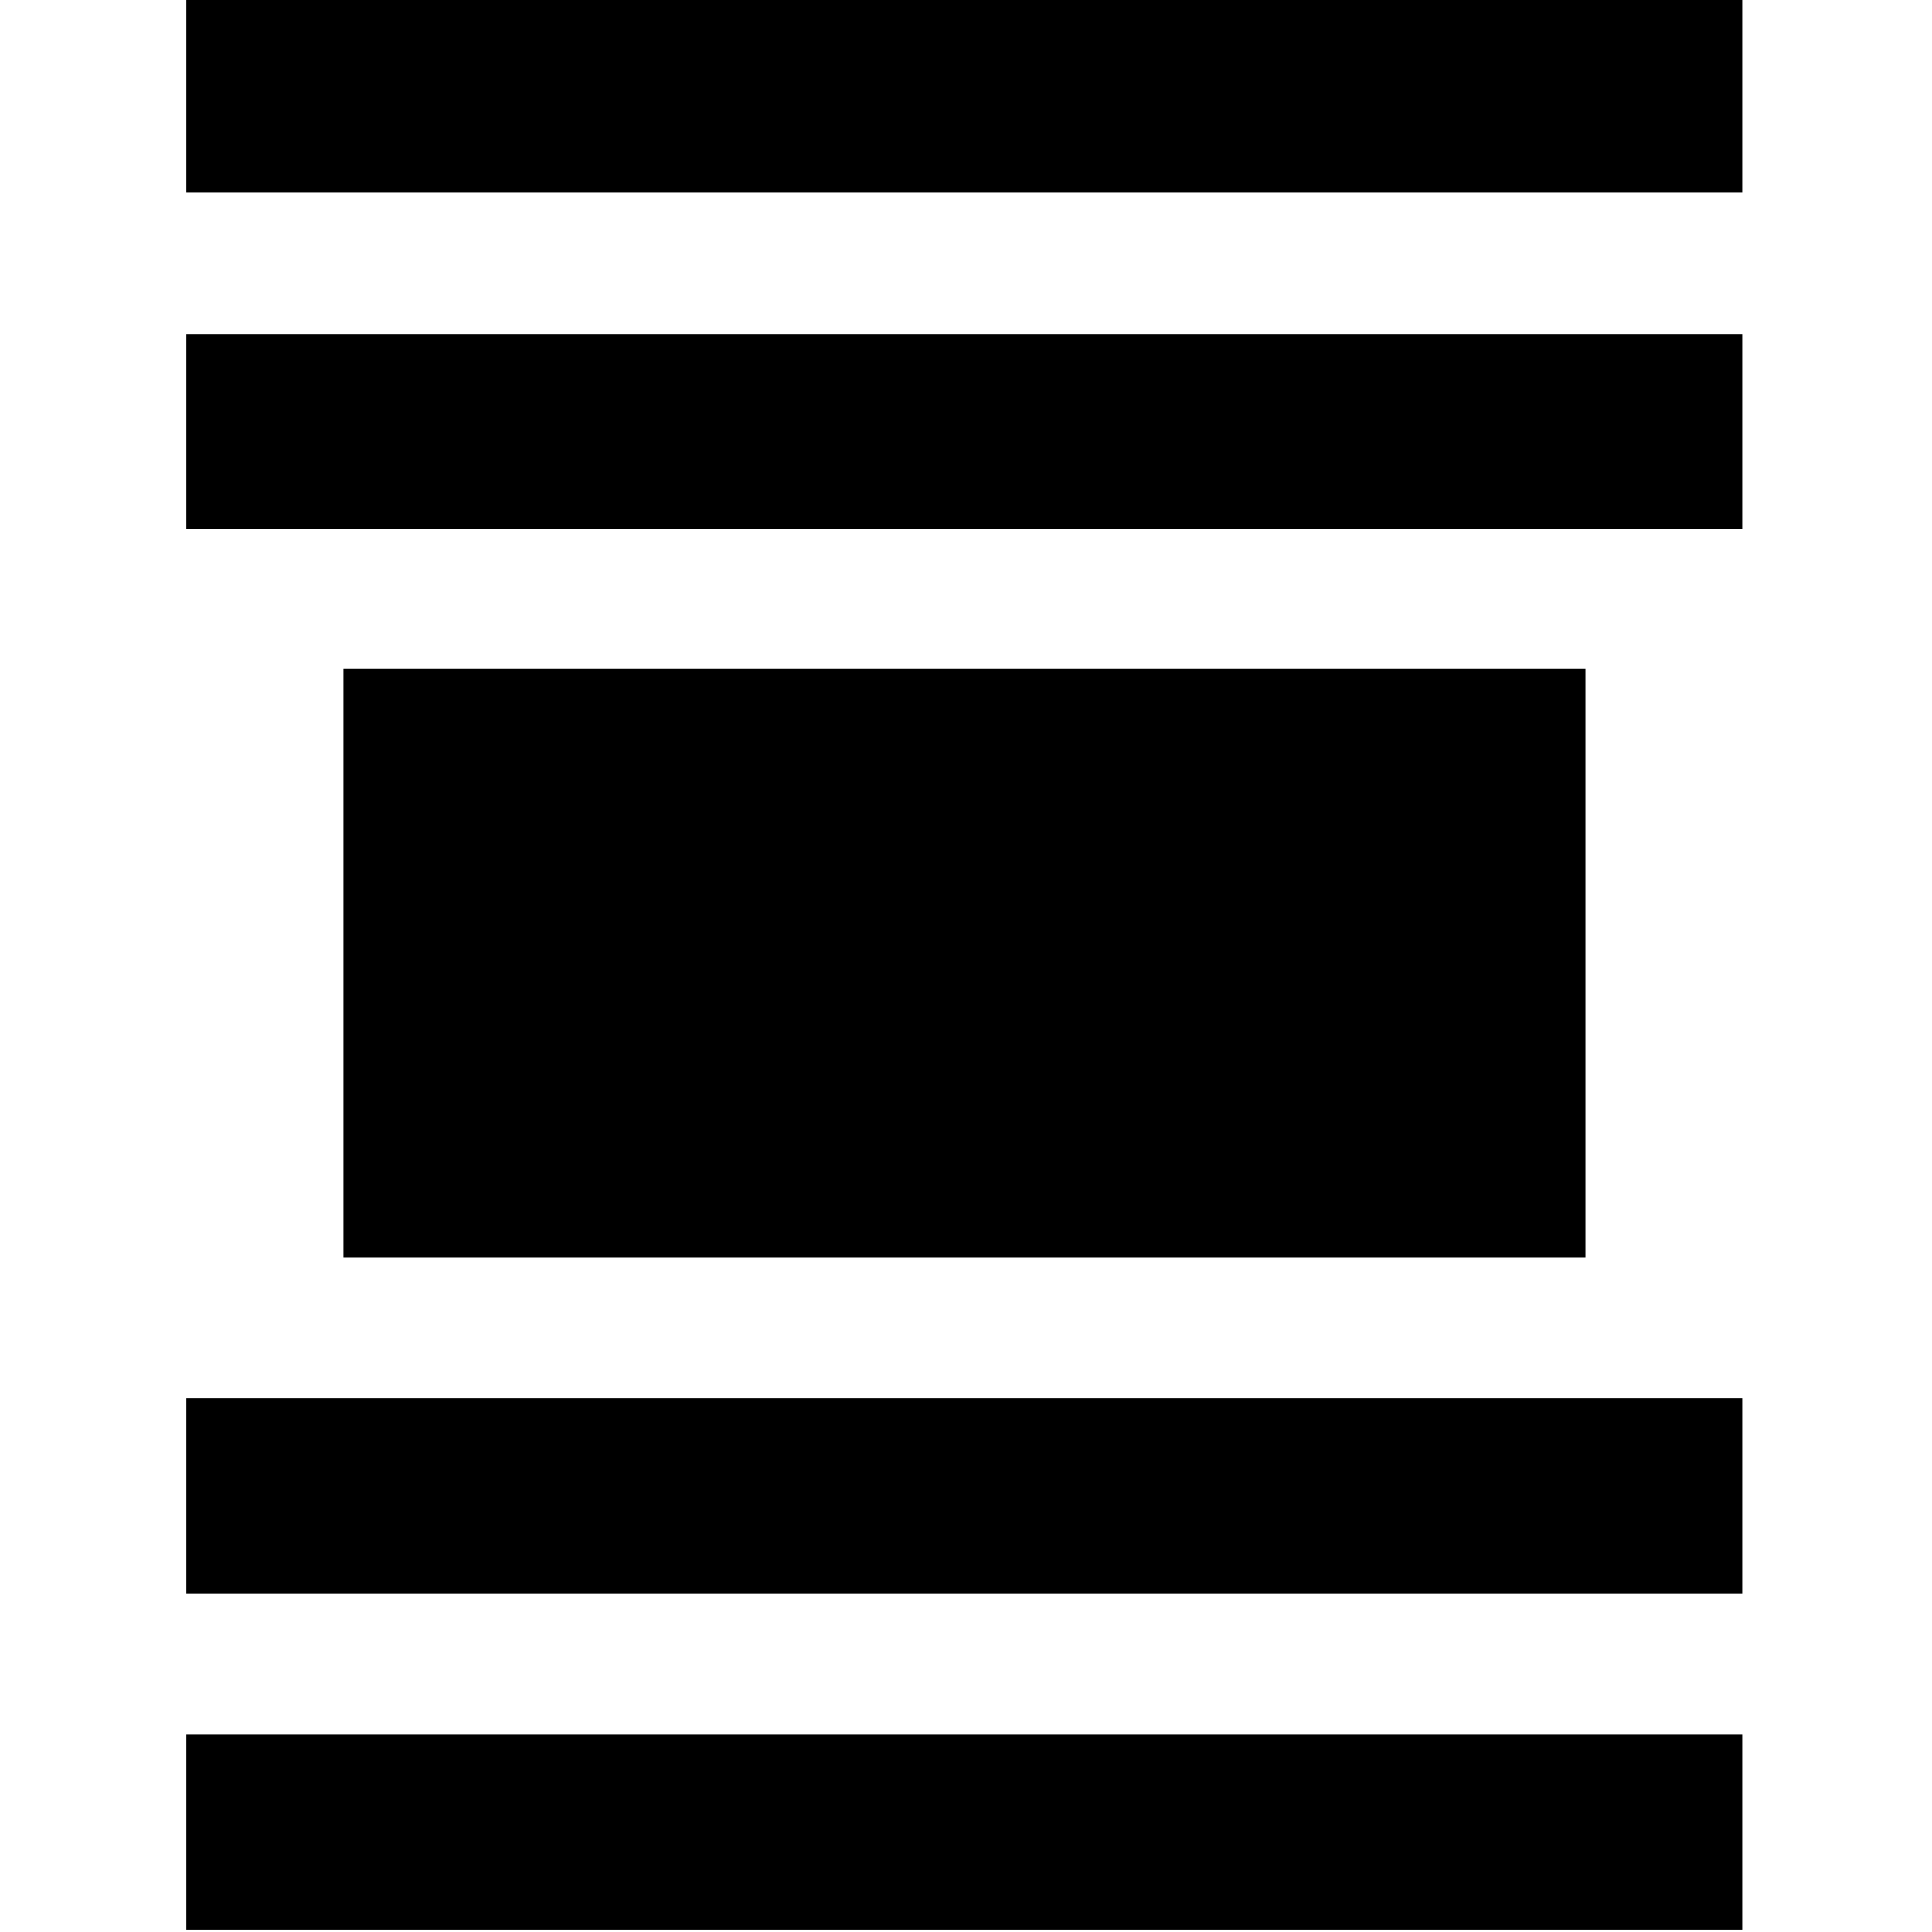
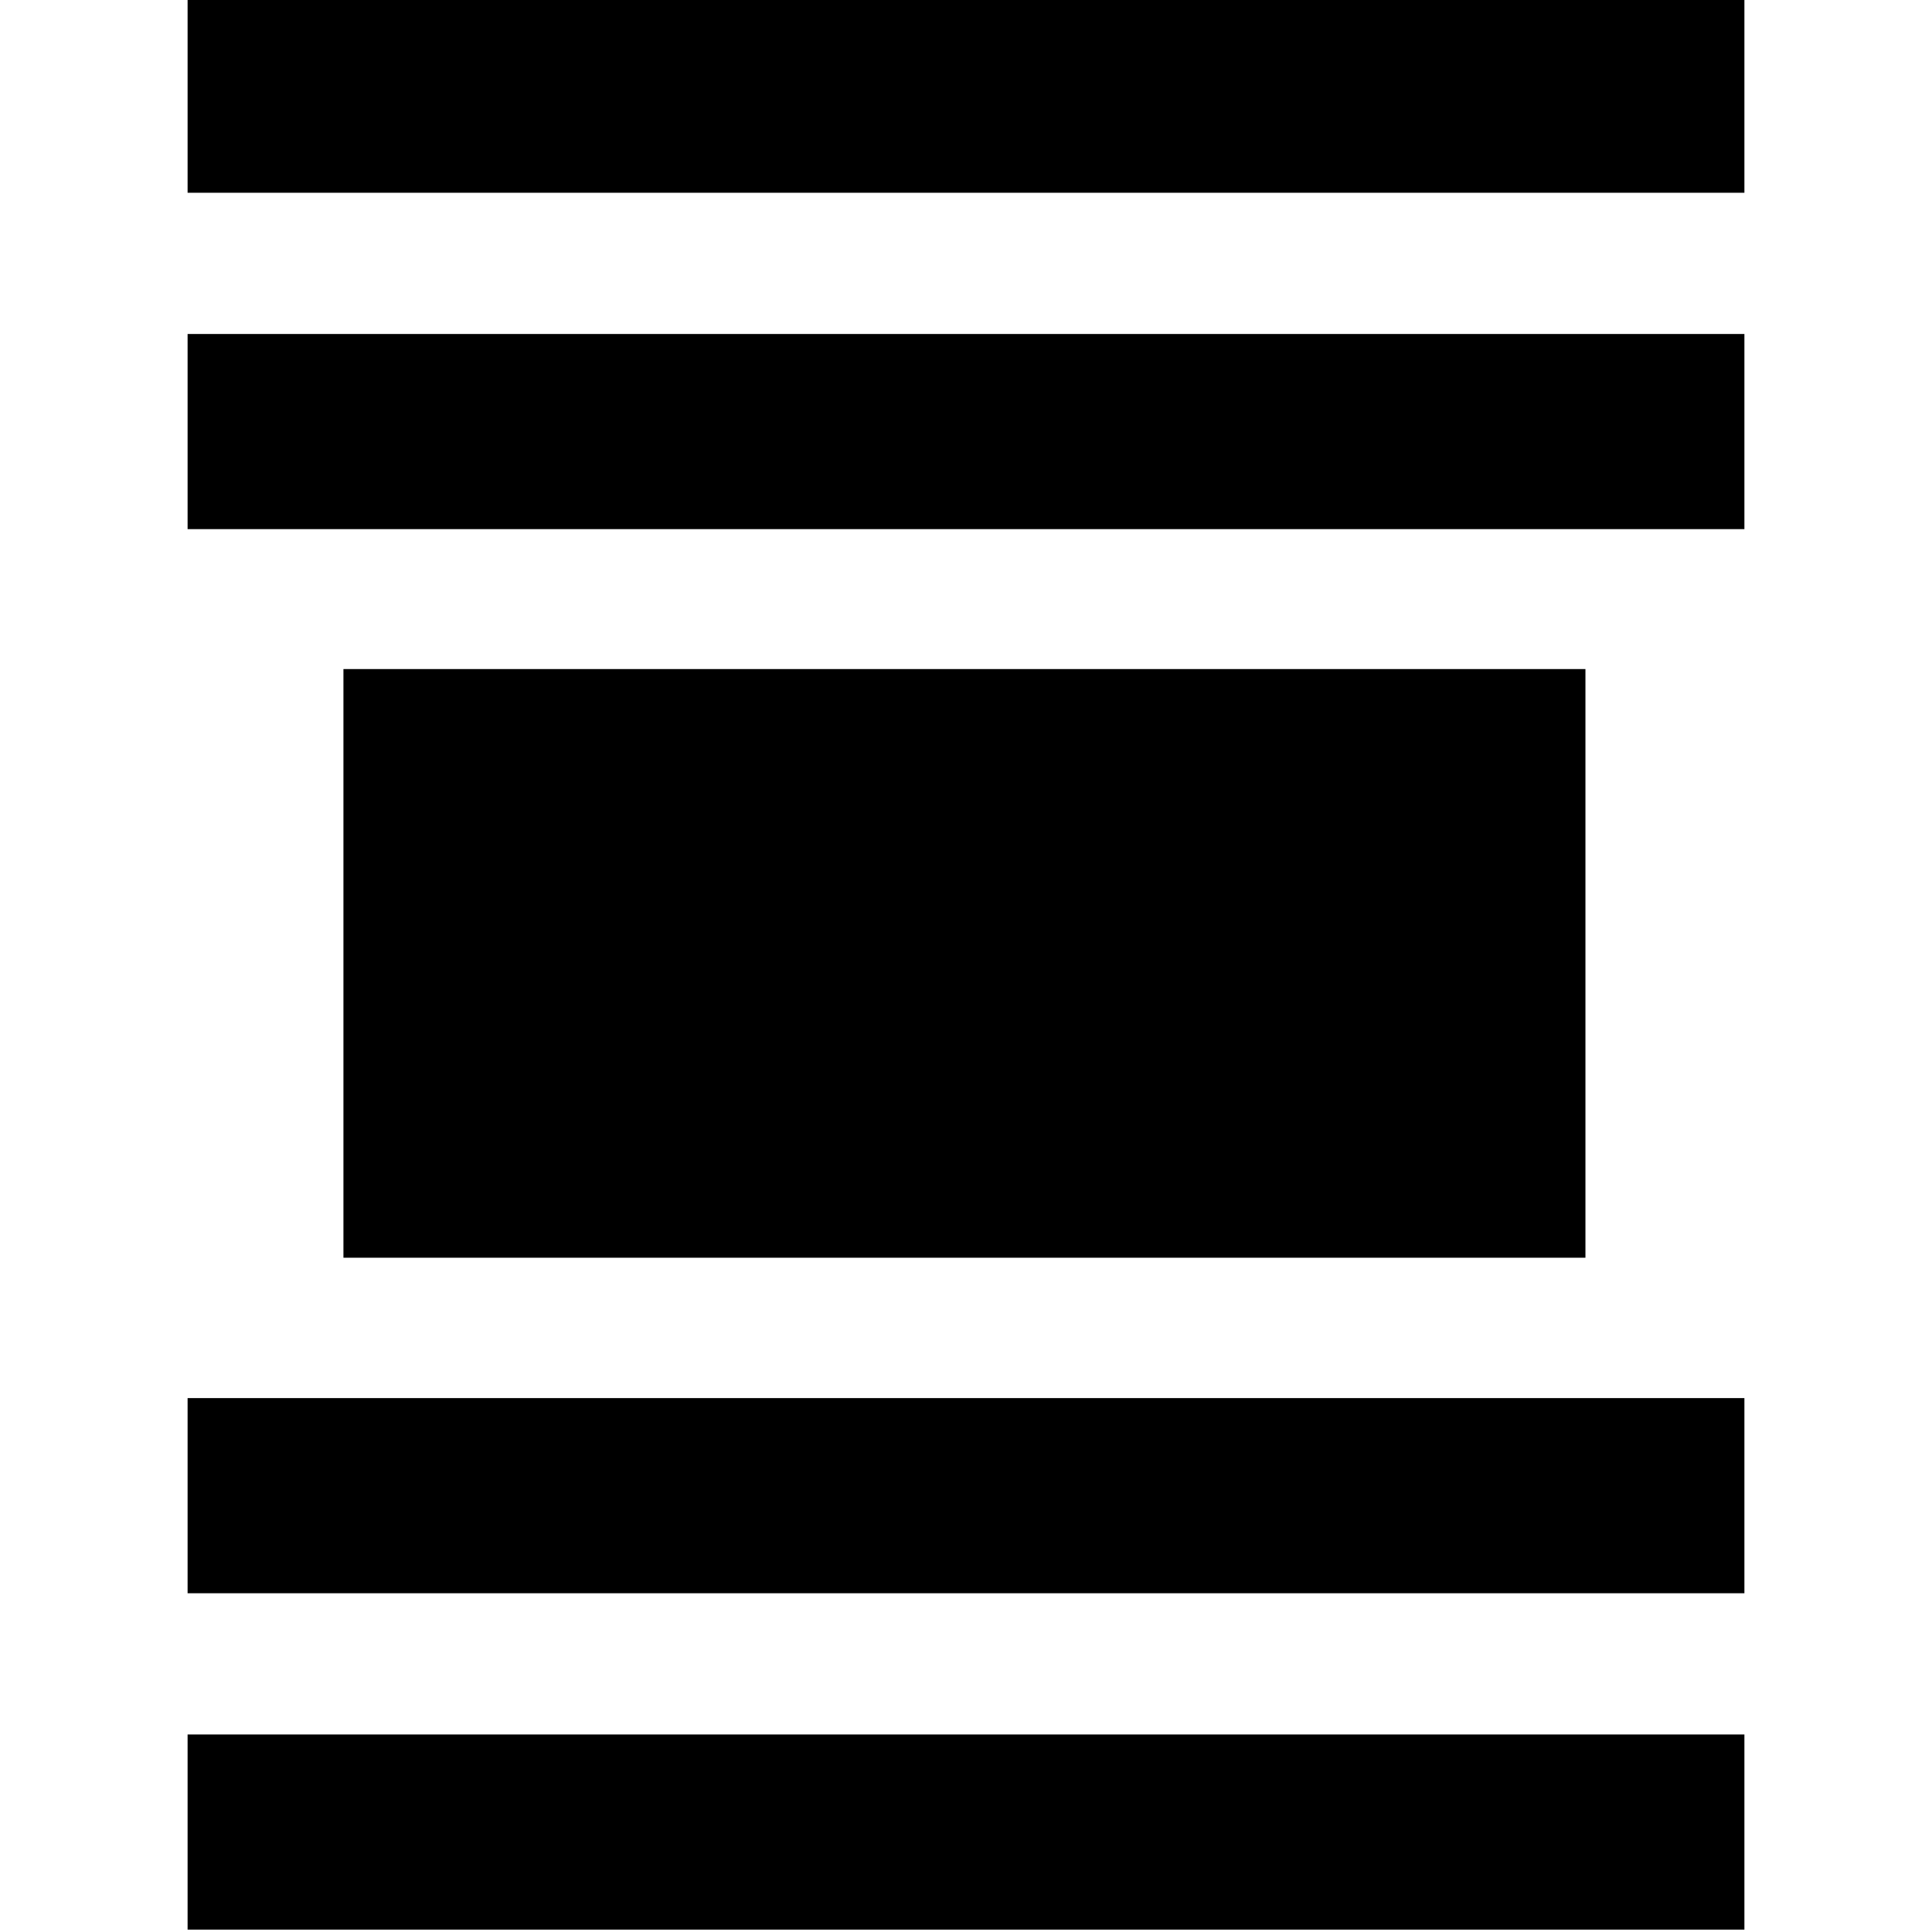
<svg xmlns="http://www.w3.org/2000/svg" width="1792" height="1792" viewBox="0 0 1792 1792">
-   <g id="aea5b74d-fe51-4fe6-92c6-d0331297e59a" data-name="ラベル">
+   <g id="f07ac816-8085-4bf9-bfd2-7a8e99a42502" data-name="ラベル">
    <rect x="318.55" y="620.58" width="1152" height="546" />
-     <rect x="172.85" y="-2.21" width="1443.13" height="181" />
-     <rect x="172.85" y="309.79" width="1443.13" height="181" />
-     <rect x="172.85" y="1296.79" width="1443.13" height="181" />
-     <rect x="172.85" y="1608.79" width="1443.13" height="181" />
+     <rect x="174" y="-2.21" width="1444" height="181" />
+     <rect x="174" y="309.79" width="1444" height="181" />
+     <rect x="174" y="1296.79" width="1444" height="181" />
+     <rect x="174" y="1608.79" width="1444" height="181" />
  </g>
</svg>
